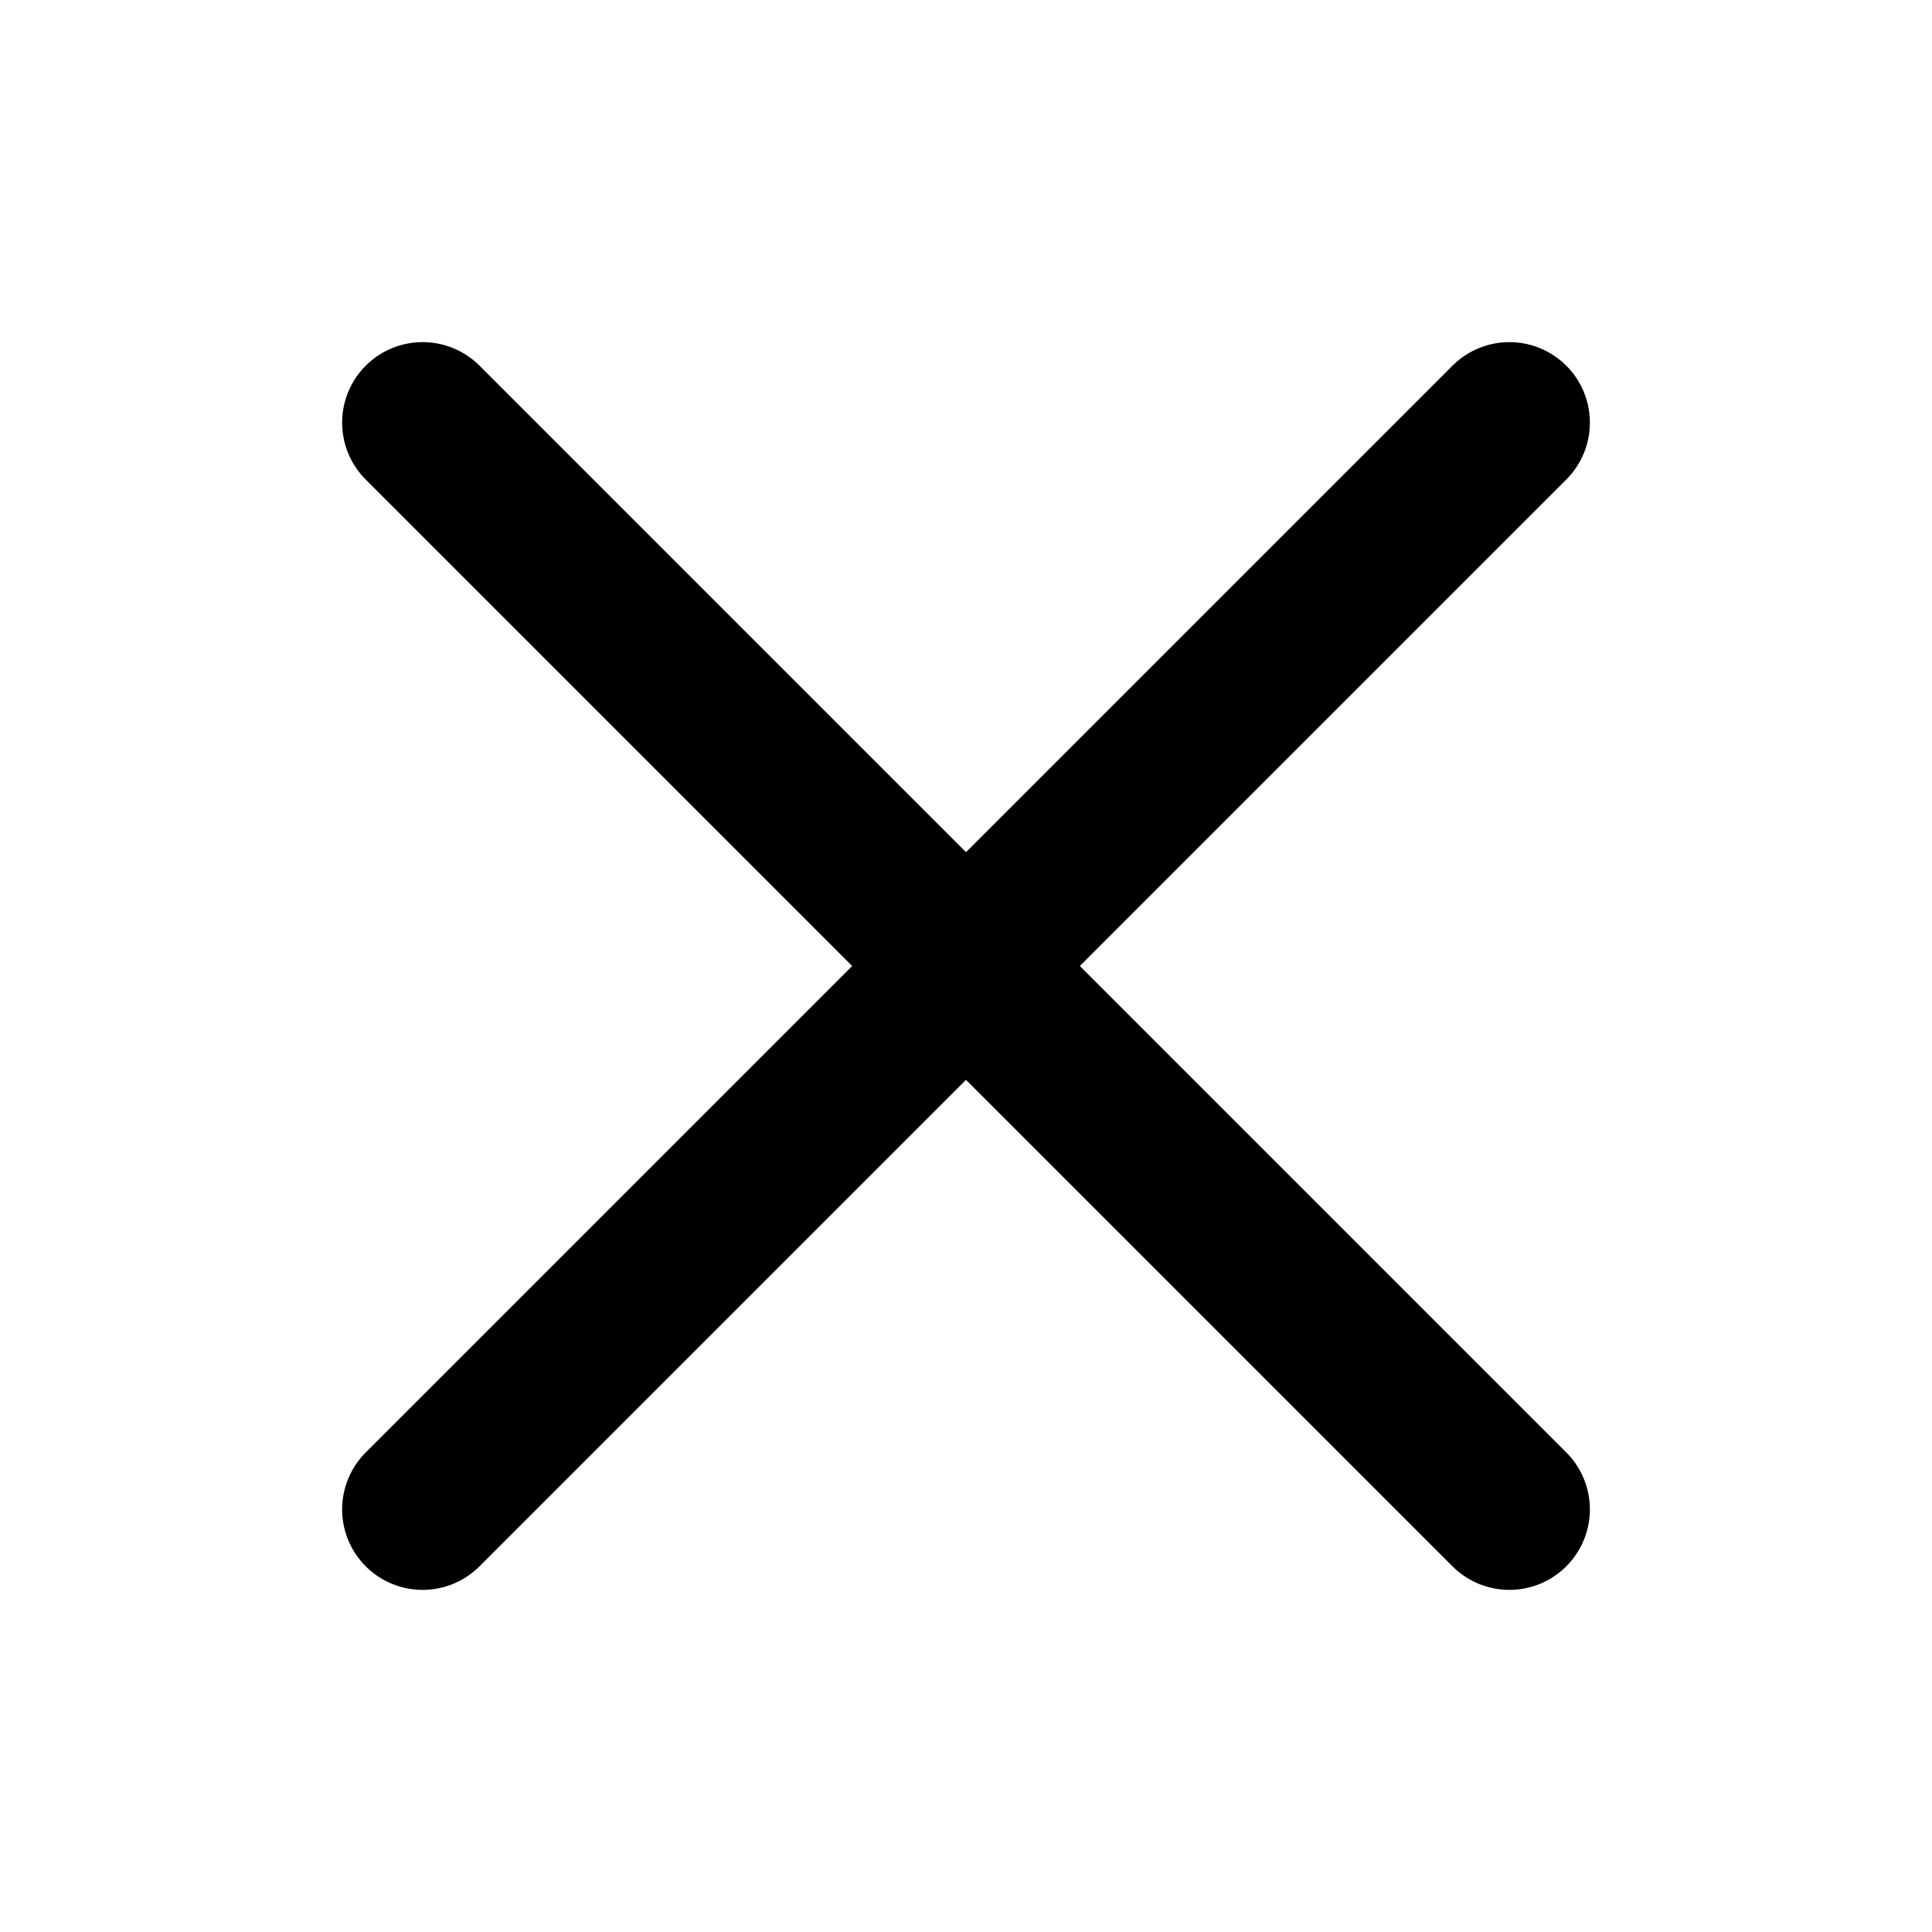
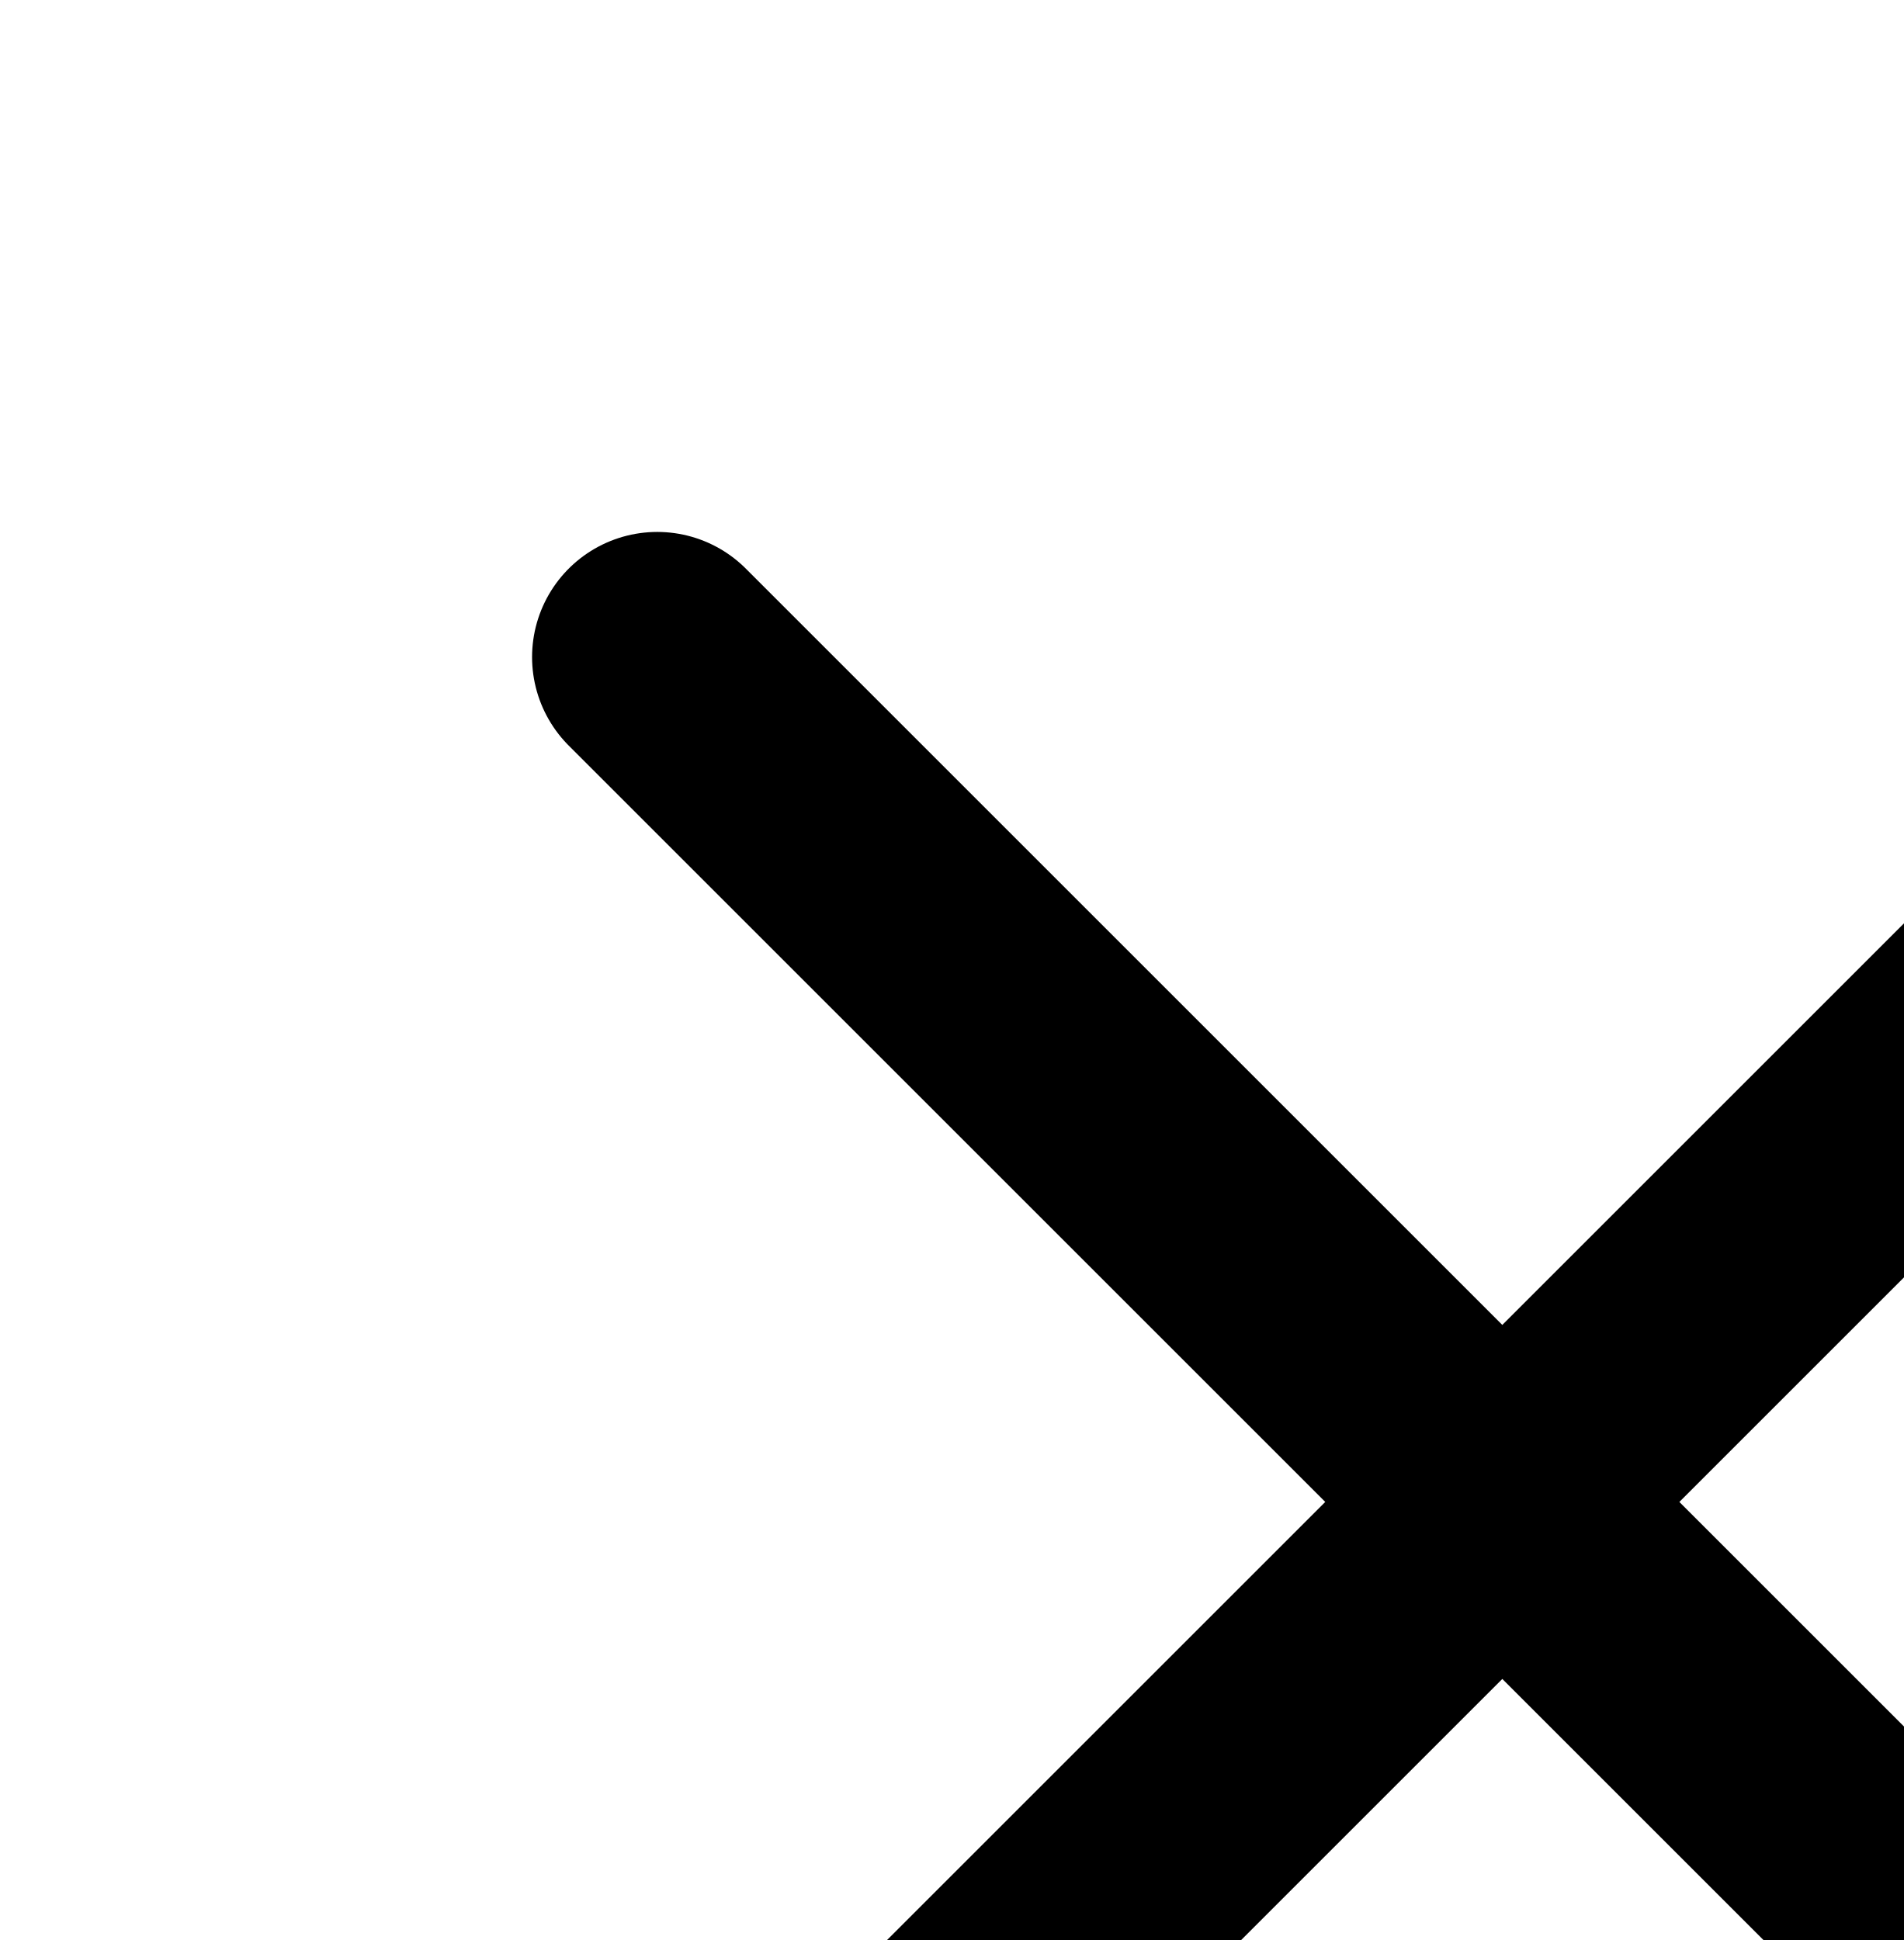
- <svg xmlns="http://www.w3.org/2000/svg" viewBox="0 0 24 24" fill="none" stroke="currentColor">
+ <svg xmlns="http://www.w3.org/2000/svg">
  <g stroke-linecap="round" stroke-linejoin="round" stroke-width="2" clip-path="url(#a)">
-     <path d="m18.75 5.25-13.5 13.5m13.5 0L5.25 5.25" />
+     <path stroke="currentColor" d="m18.75 5.25-13.5 13.5m13.5 0L5.25 5.25" />
  </g>
  <defs>
    <clipPath id="a">
-       <path d="M0 0h24v24H0z" />
+       <path stroke="currentColor" d="M0 0h24v24H0z" />
    </clipPath>
  </defs>
</svg>
